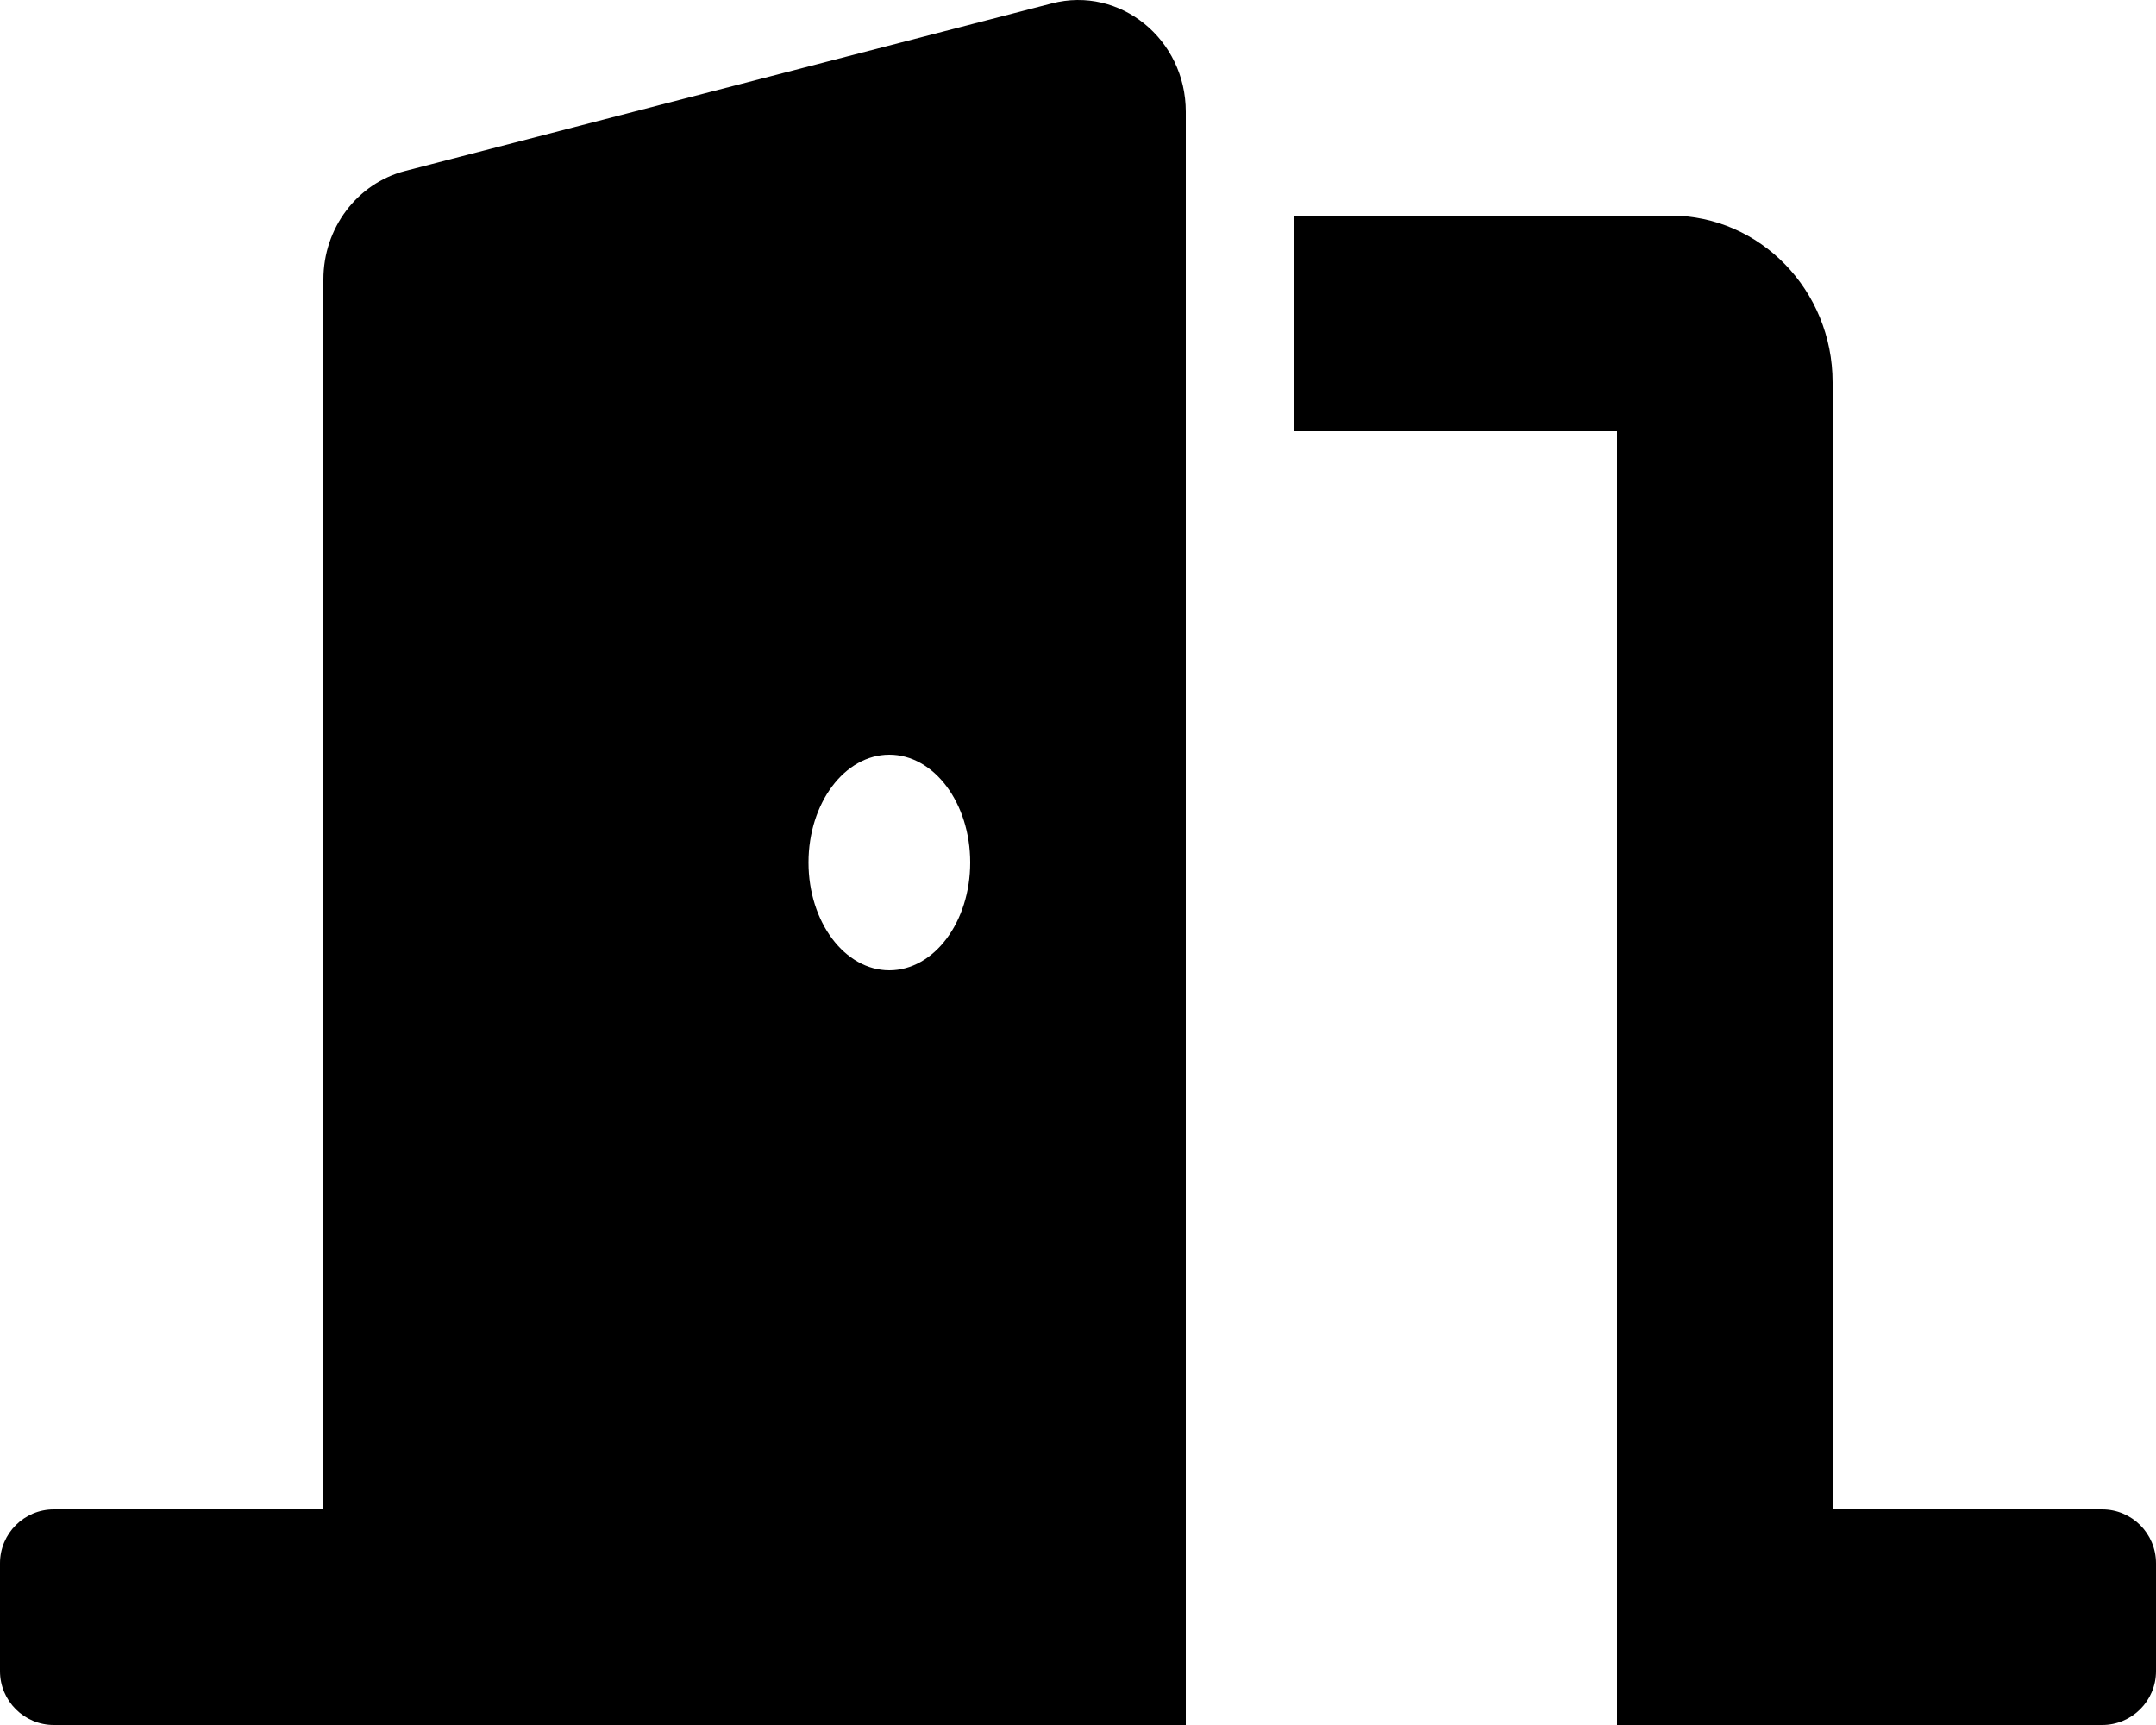
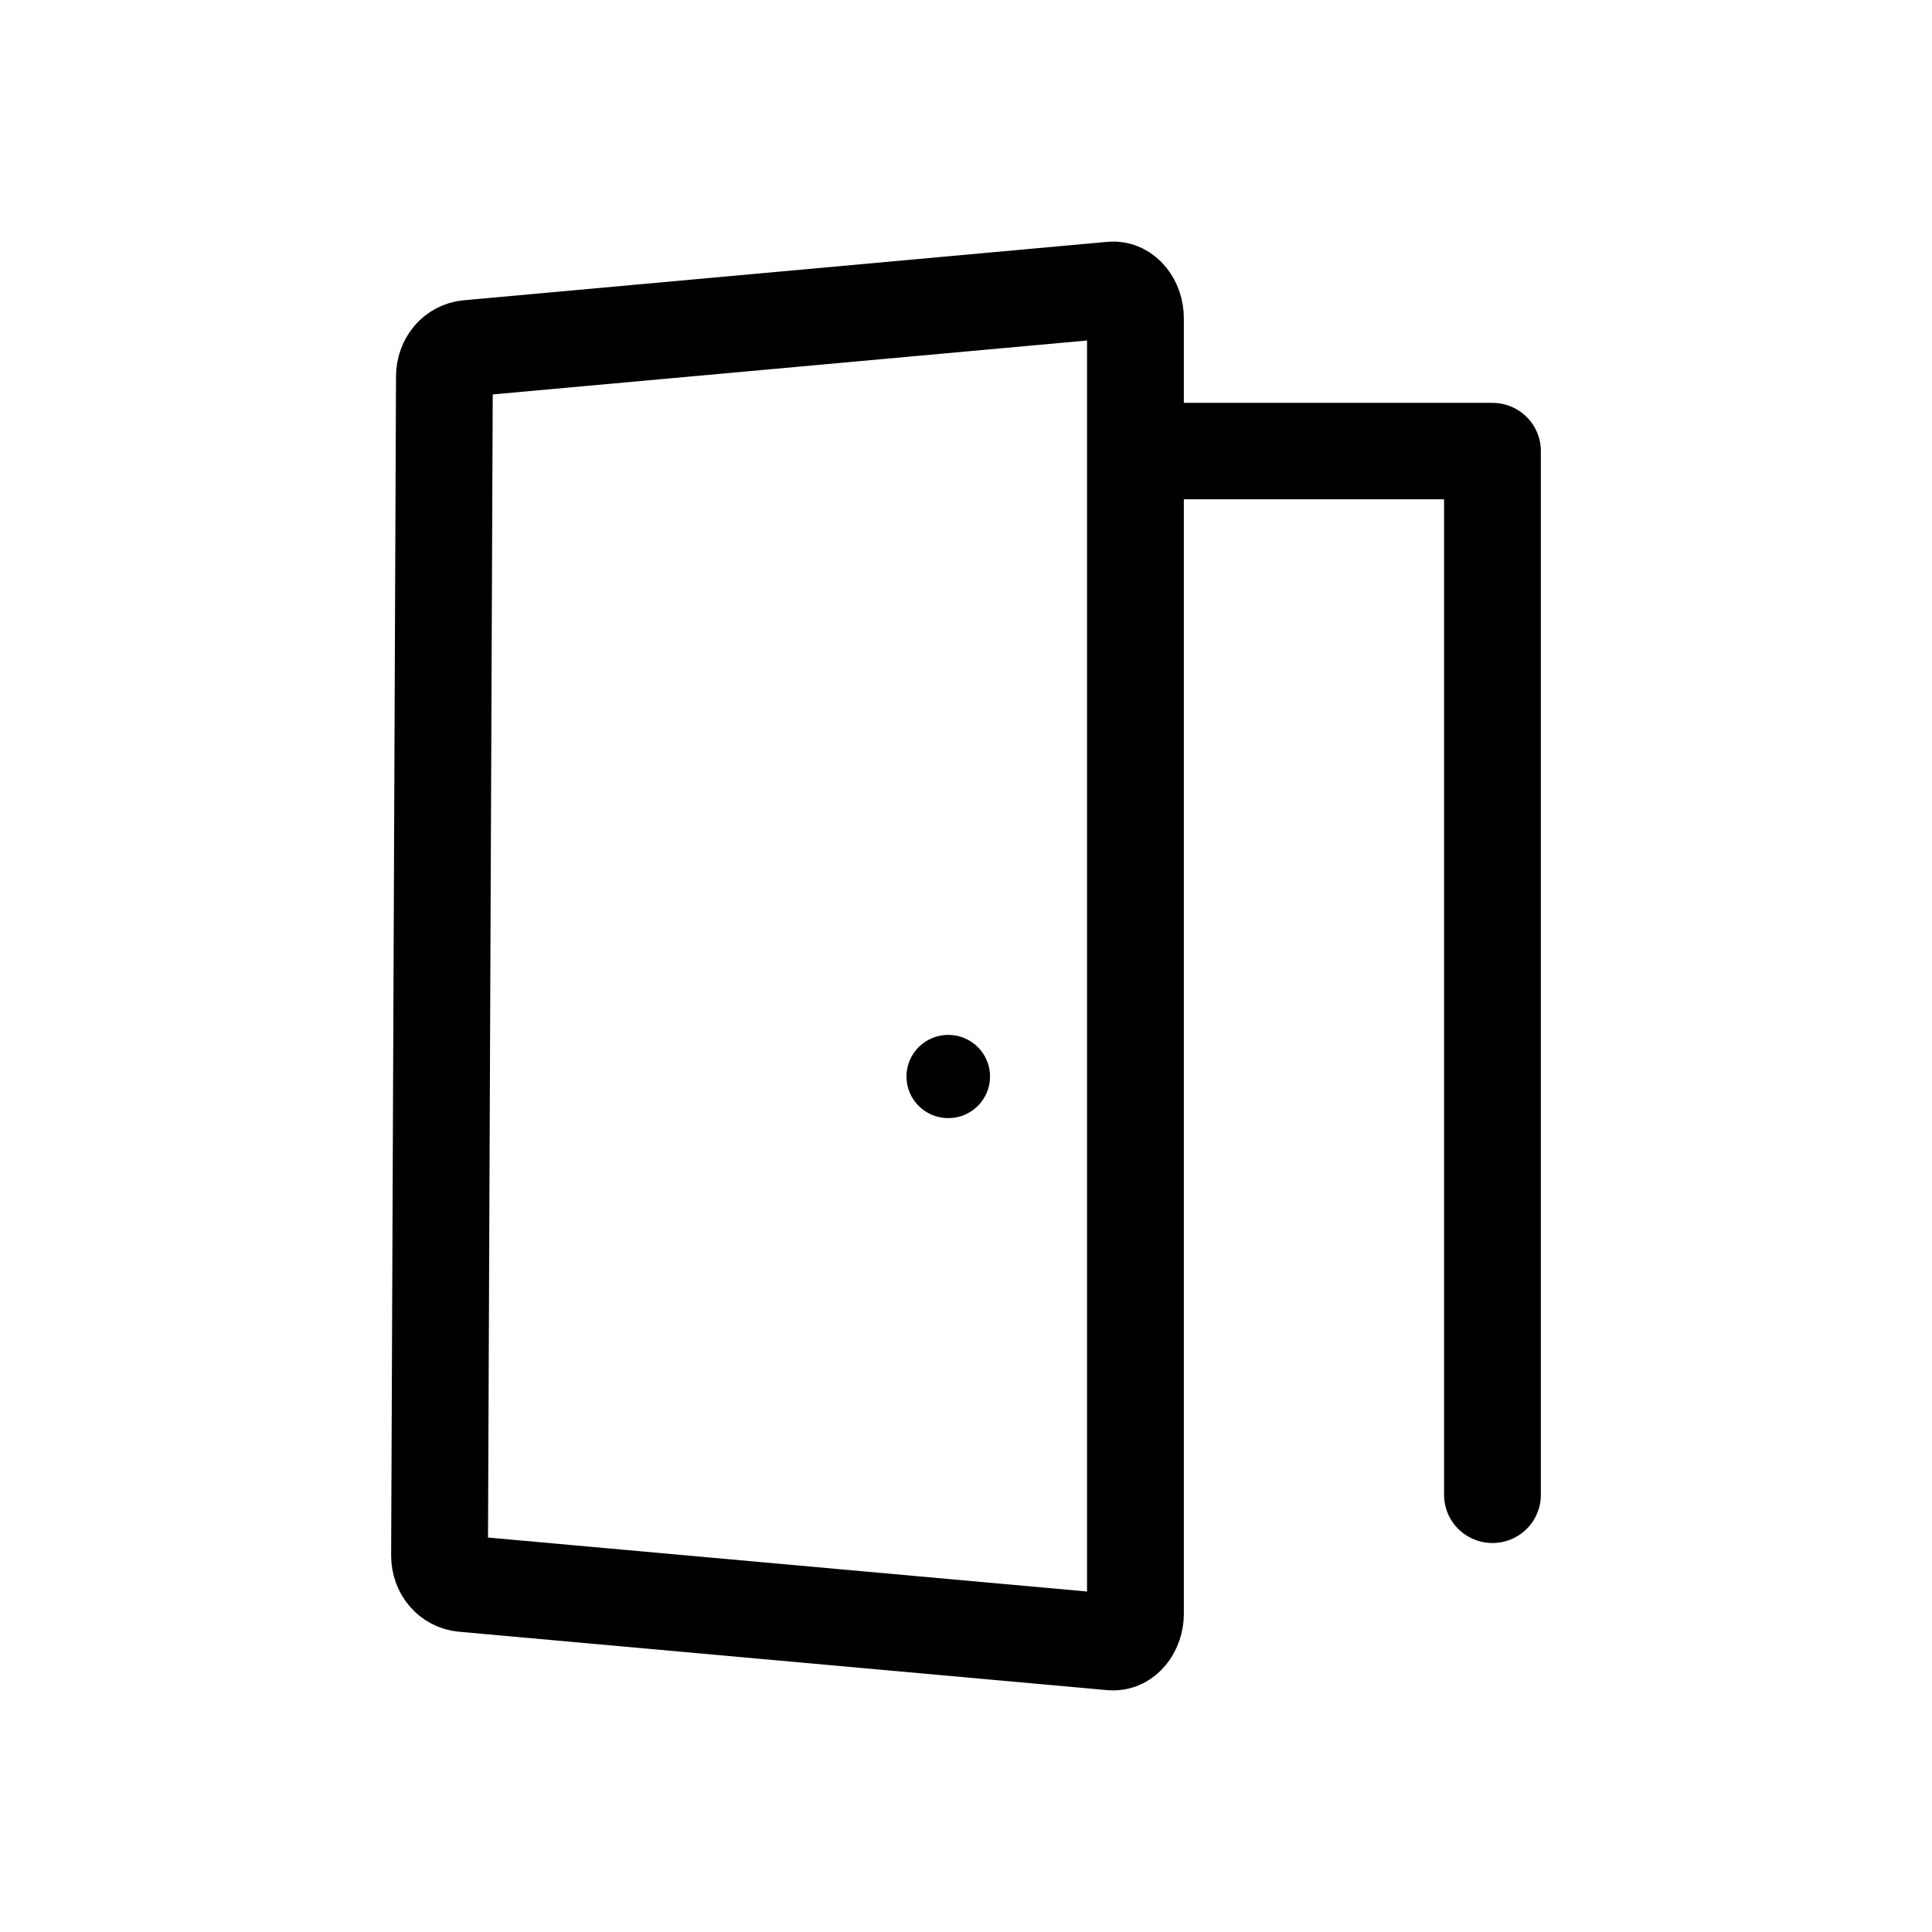
- <svg xmlns="http://www.w3.org/2000/svg" aria-hidden="true" focusable="false" data-prefix="fas" data-icon="door-open" class="svg-inline--fa fa-door-open fa-w-20" role="img" viewBox="0 0 640 512">
-   <path fill="currentColor" d="M624 448h-80V113.45C544 86.19 522.47 64 496 64H384v64h96v384h144c8.84 0 16-7.16 16-16v-32c0-8.84-7.16-16-16-16zM312.24 1.01l-192 49.74C105.99 54.44 96 67.7 96 82.92V448H16c-8.84 0-16 7.16-16 16v32c0 8.84 7.16 16 16 16h336V33.18c0-21.58-19.56-37.41-39.76-32.17zM264 288c-13.25 0-24-14.33-24-32s10.75-32 24-32 24 14.33 24 32-10.75 32-24 32z" />
+ <svg xmlns="http://www.w3.org/2000/svg" width="800" height="800" viewBox="0 0 211.667 211.667" version="1.1" id="svg8">
+   <defs id="defs2" />
+   <g id="layer1">
+     <g style="stroke-width:0.825" transform="matrix(1.21476,0,0,1.209918,-22.63118,-14.29434)" id="g1465">
+       <path id="rect1455" style="fill:none;stroke:#000000;stroke-width:8.73;stroke-linecap:round;stroke-linejoin:round;stroke-miterlimit:4;stroke-dasharray:none" d="m 60.841,43.352 58.064,-5.292 c 1.177,-0.107 2.13,1.146 2.13,2.569 V 157.942 c 0,1.423 -0.953,2.675 -2.13,2.569 l -58.503,-5.292 c -1.177,-0.106 -2.136,-1.146 -2.13,-2.569 l 0.439,-106.73 c 0.006,-1.423 0.953,-2.461 2.13,-2.569 z" />
+       <circle style="fill:#000000;stroke:none;stroke-width:8.73;stroke-linecap:round;stroke-linejoin:round;stroke-miterlimit:4;stroke-dasharray:none" id="path1458" cx="104.153" cy="109.292" r="3.769" />
+       <path style="fill:none;stroke:#000000;stroke-width:8.73;stroke-linecap:round;stroke-linejoin:round;stroke-miterlimit:4;stroke-dasharray:none;stroke-opacity:1" d="m 121.759,52.658 h 31.475 v 94.512" id="path1460" />
+     </g>
+   </g>
</svg>
